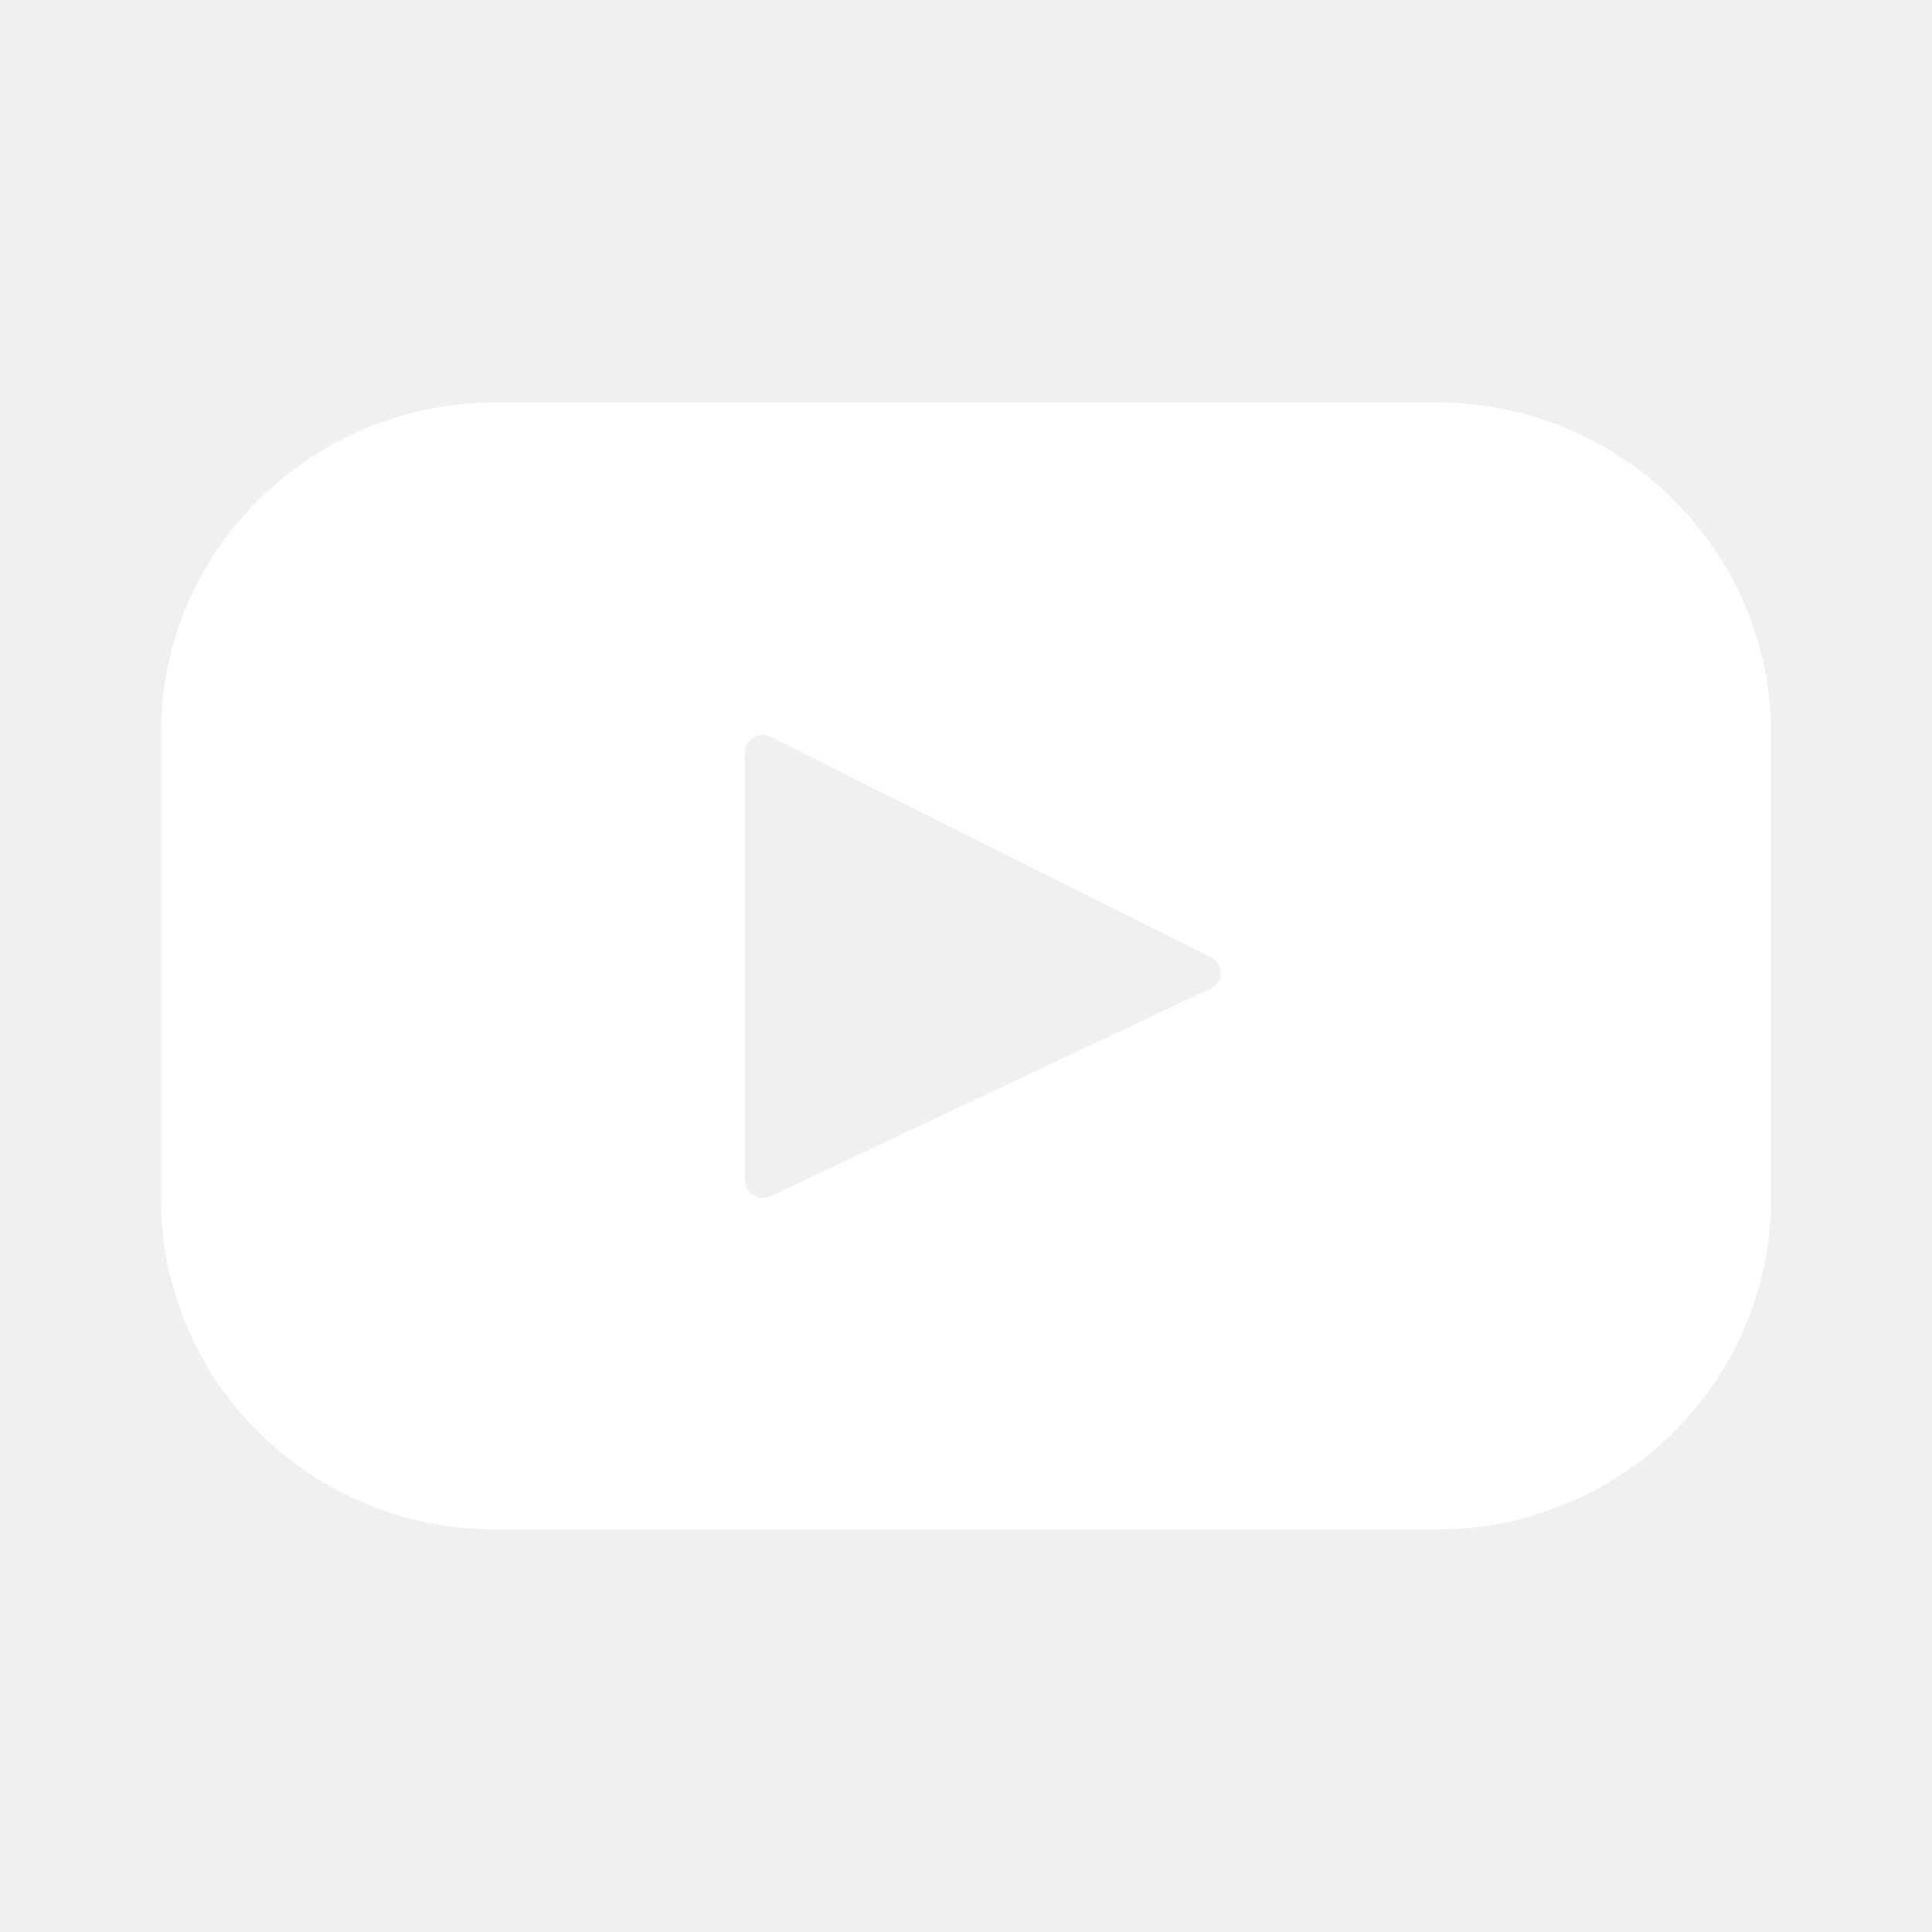
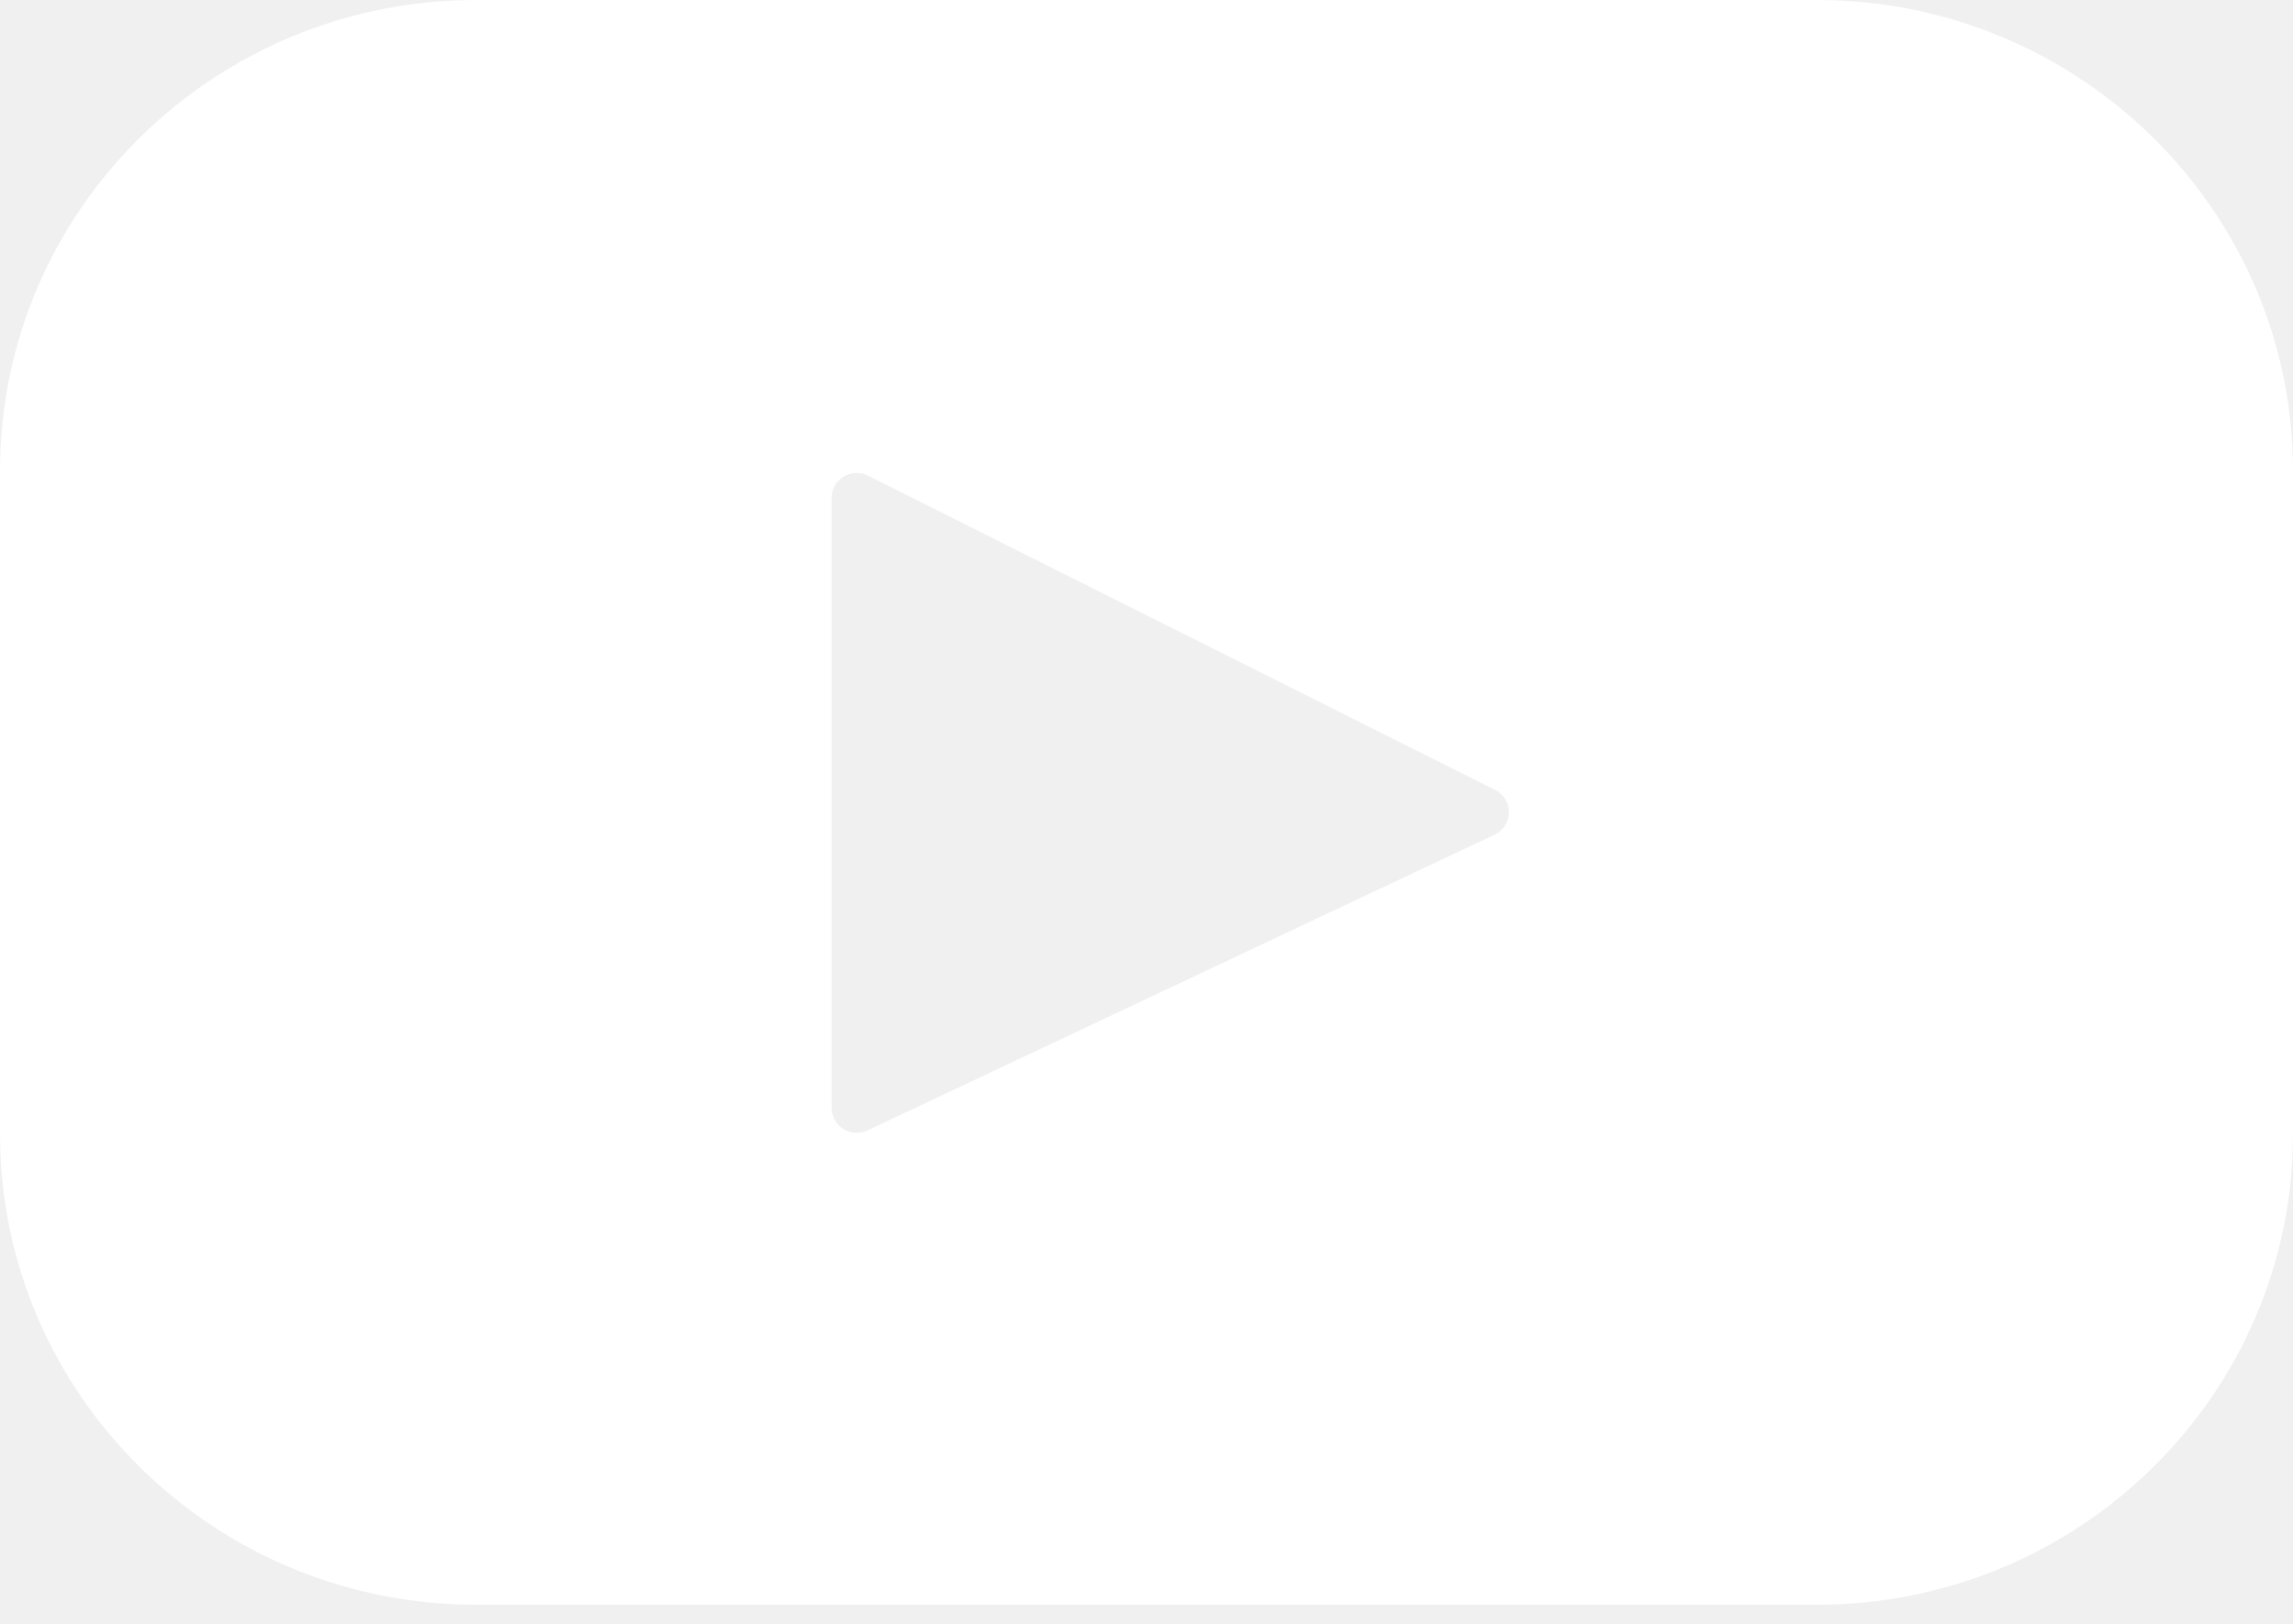
- <svg xmlns="http://www.w3.org/2000/svg" width="24" height="24" fill="none" viewBox="0 0 24 24">
-   <path fill="#fff" d="M17.846 5H6.154C3.86 5 2 6.84 2 9.109v5.782C2 17.161 3.86 19 6.154 19h11.692C20.14 19 22 17.16 22 14.891V9.109C22 6.839 20.14 5 17.846 5m-2.809 7.281-5.469 2.58a.22.22 0 0 1-.314-.196V9.345a.22.22 0 0 1 .319-.194l5.469 2.742a.216.216 0 0 1-.005.39" />
+ <svg xmlns="http://www.w3.org/2000/svg" width="24" height="17" viewBox="0 0 24 17">
+   <path fill="#fff" d="M19.016 0H4.983C2.232 0 0 2.208 0 4.93v6.94c0 2.722 2.232 4.93 4.984 4.93h14.031c2.753 0 4.985-2.208 4.985-4.93V4.93C24 2.209 21.768 0 19.015 0m-3.371 8.738-6.563 3.096a.263.263 0 0 1-.377-.235V5.212c0-.194.207-.32.382-.232l6.563 3.29a.26.26 0 0 1-.005.468" />
</svg>
